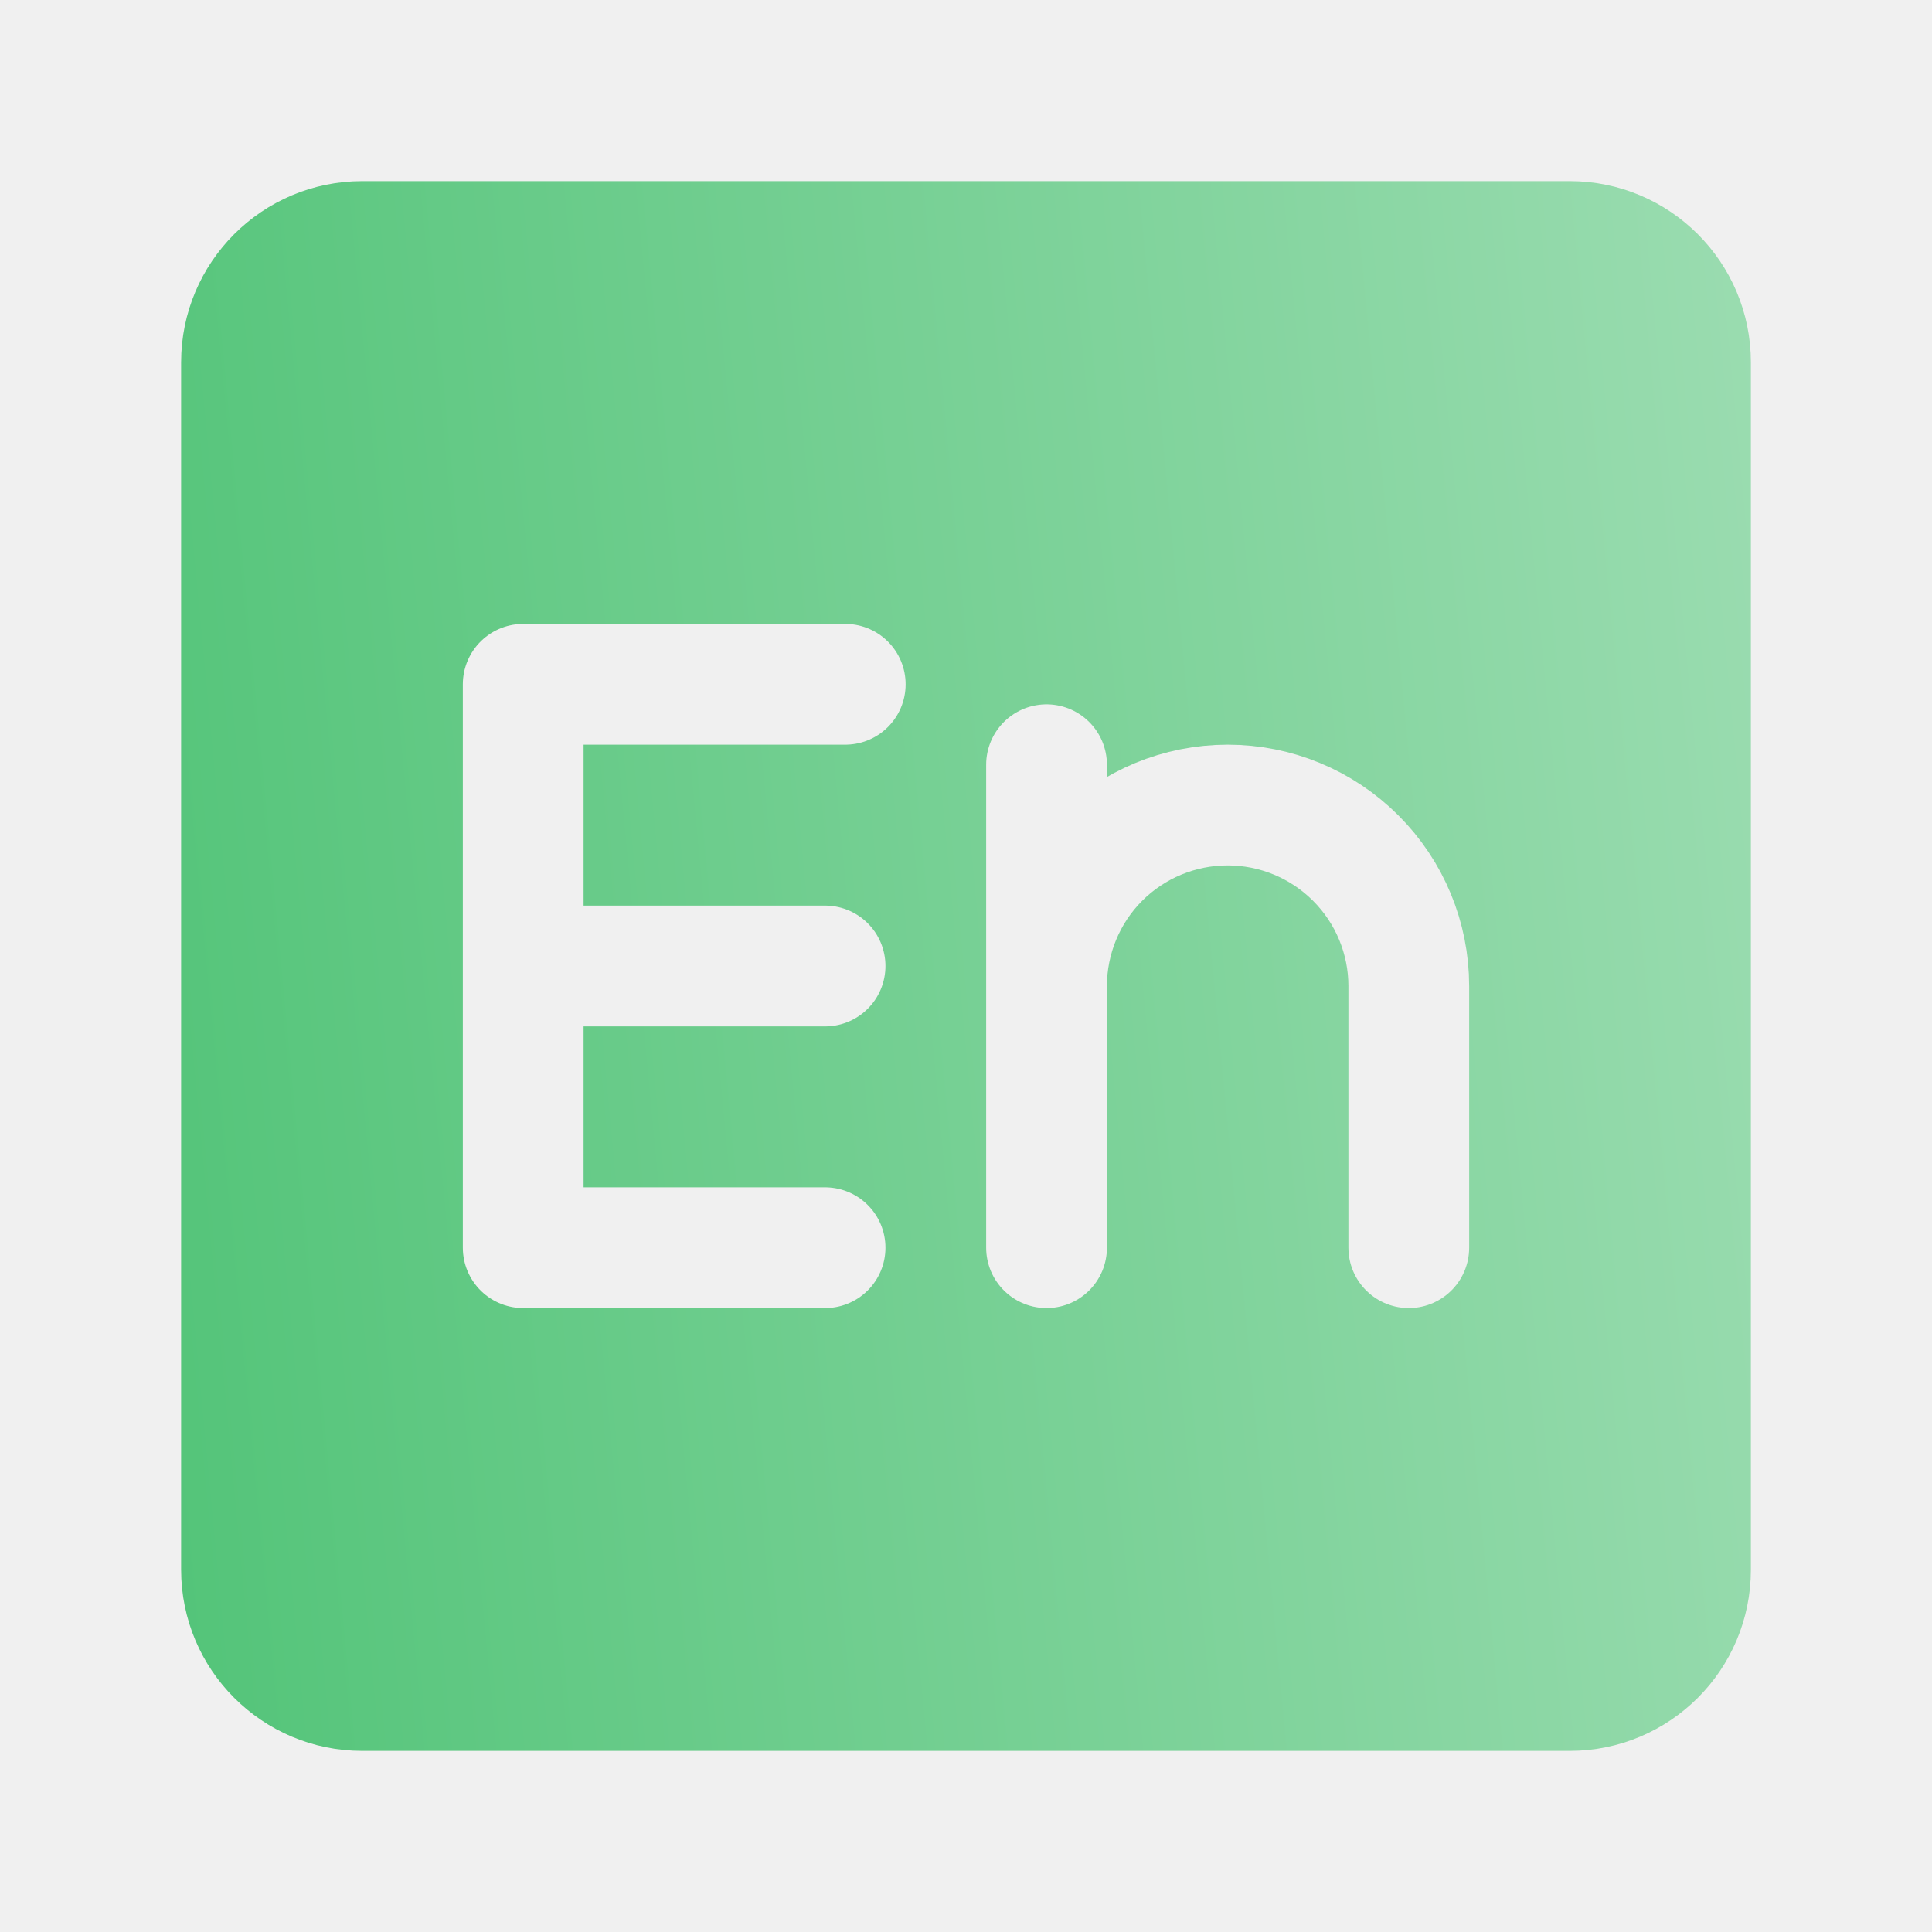
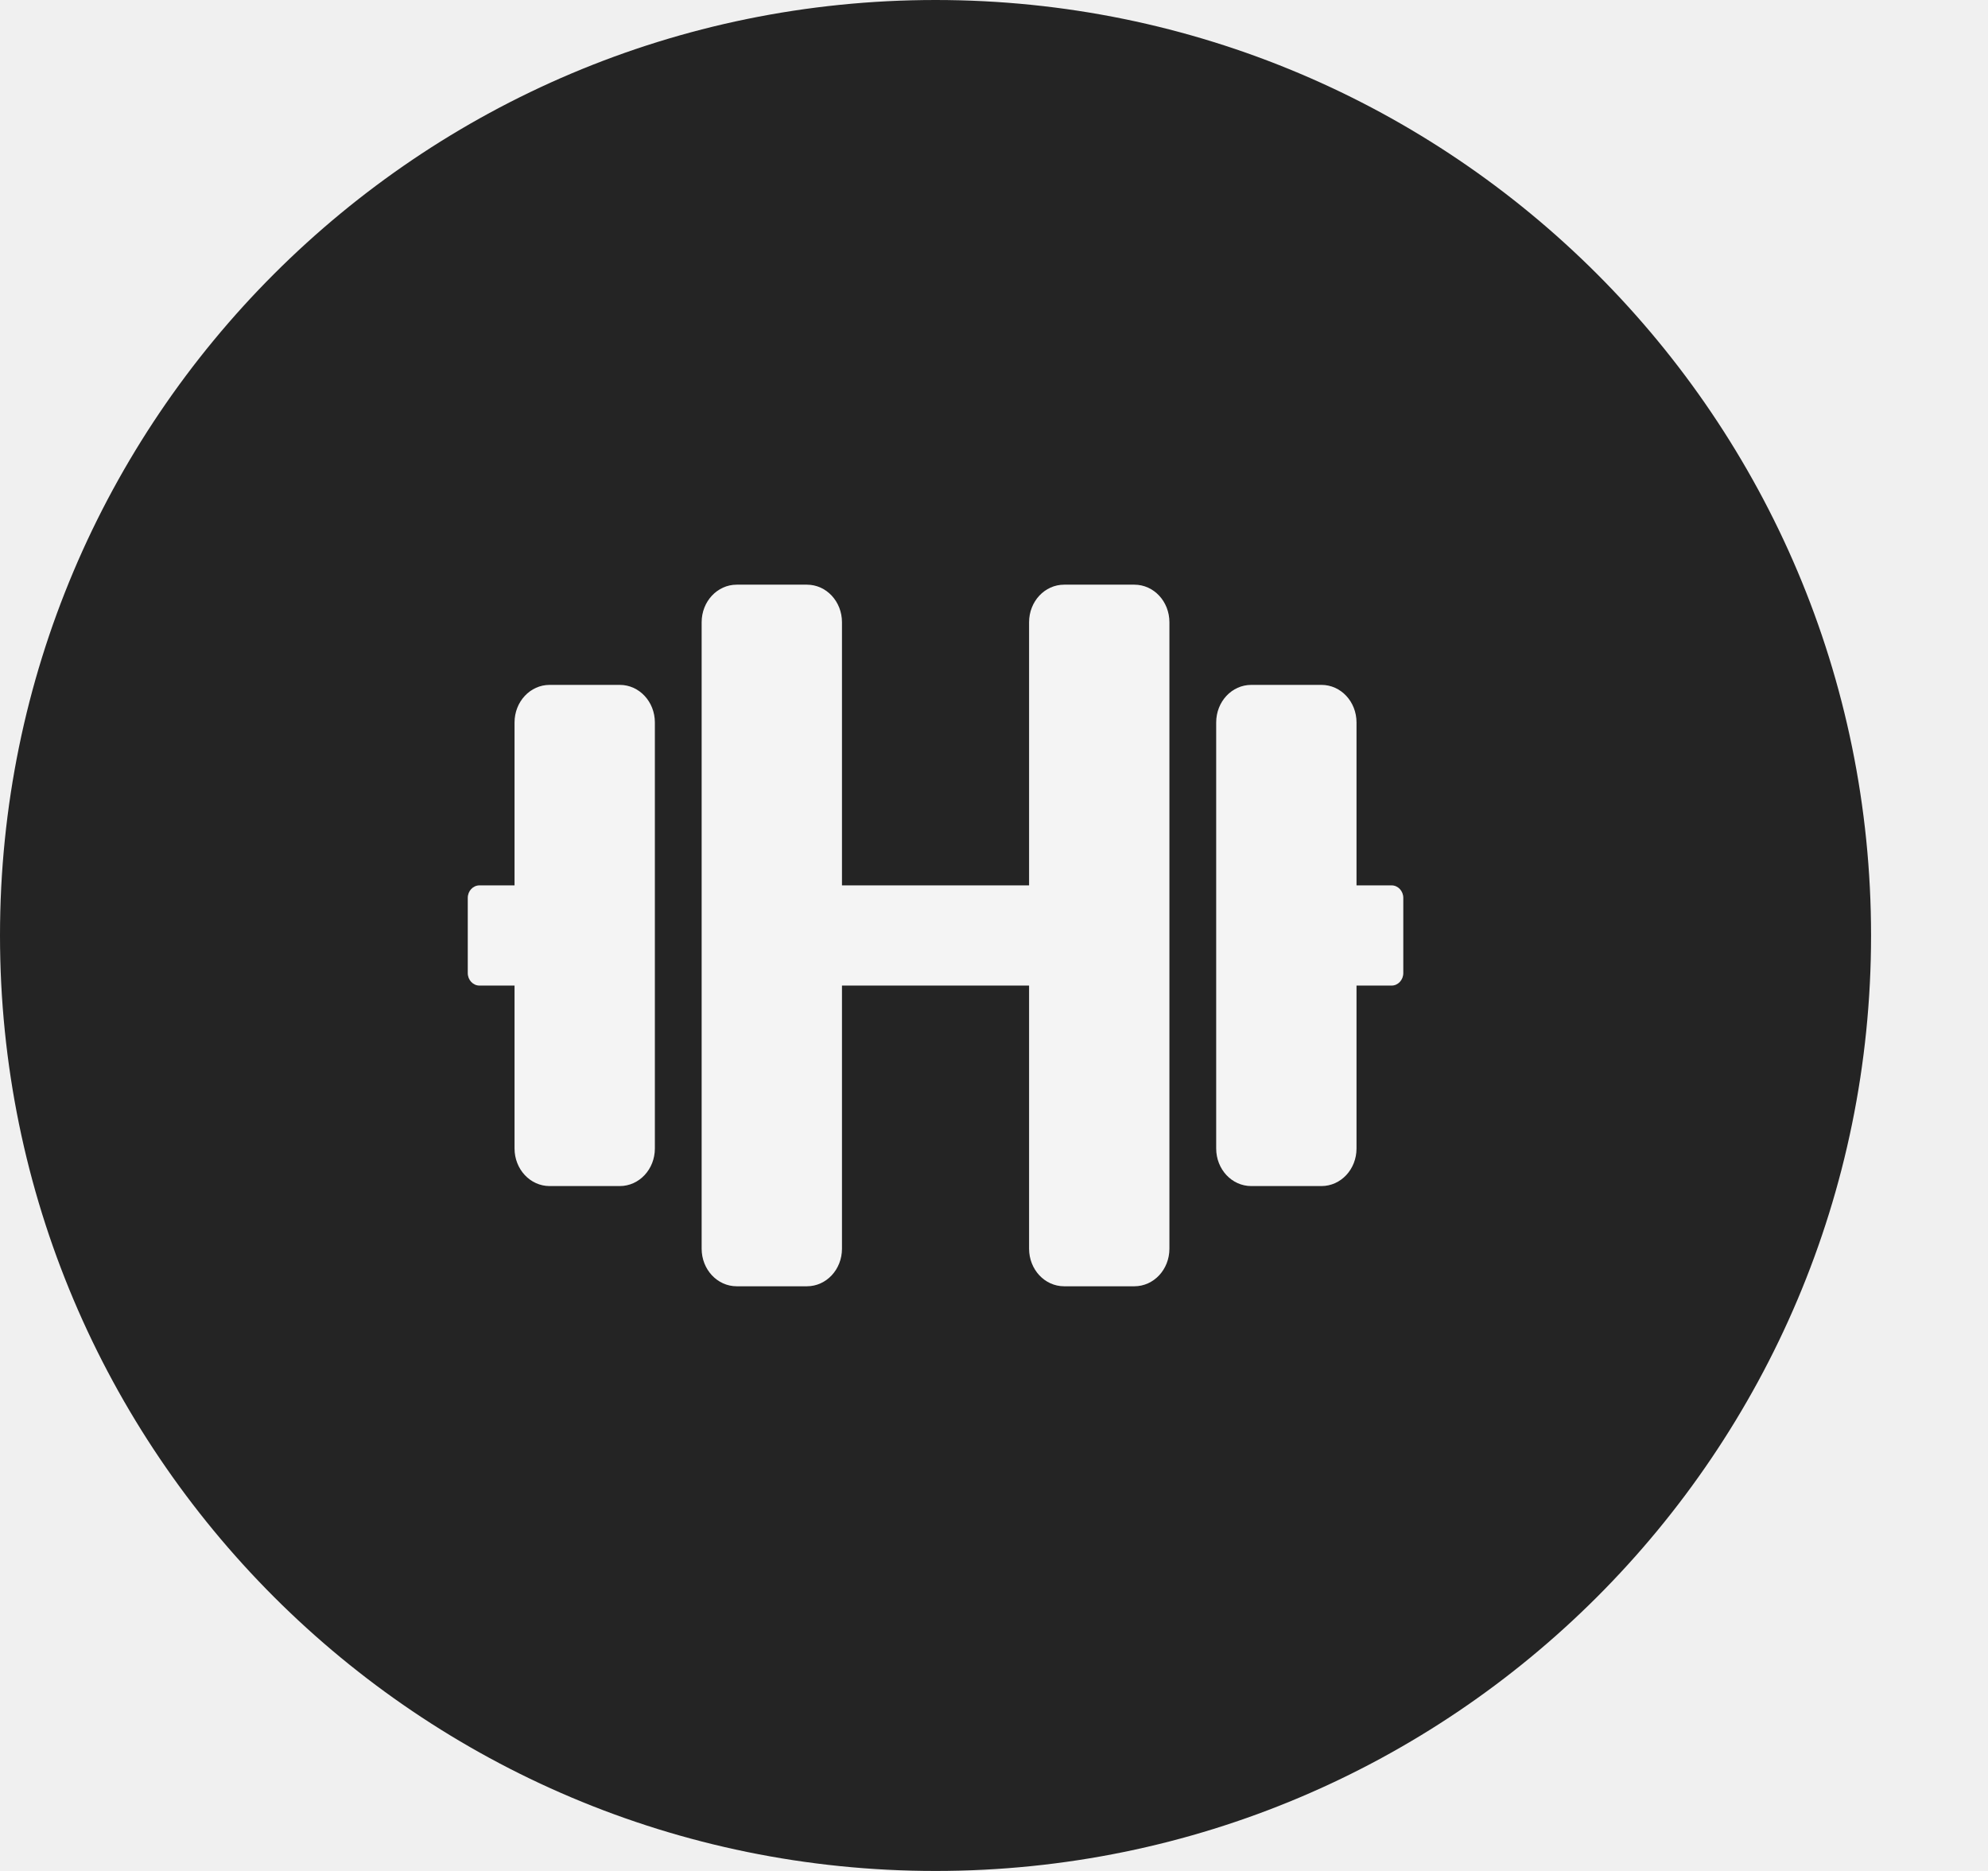
- <svg xmlns="http://www.w3.org/2000/svg" width="16" height="16" viewBox="0 0 16 16" fill="none">
-   <mask id="mask0_222_1409" style="mask-type:luminance" maskUnits="userSpaceOnUse" x="1" y="1" width="14" height="14">
-     <path d="M13 2H3C2.448 2 2 2.448 2 3V13C2 13.552 2.448 14 3 14H13C13.552 14 14 13.552 14 13V3C14 2.448 13.552 2 13 2Z" fill="white" stroke="white" stroke-linecap="round" stroke-linejoin="round" />
-     <path d="M7 5.667H4.333V10.333H6.833M4.333 8H6.833M8.667 6.333V10.333V8.167C8.667 7.769 8.825 7.387 9.106 7.106C9.387 6.825 9.769 6.667 10.167 6.667C10.565 6.667 10.946 6.825 11.227 7.106C11.509 7.387 11.667 7.769 11.667 8.167V10.333" stroke="black" stroke-linecap="round" stroke-linejoin="round" />
-   </mask>
-   <g mask="url(#mask0_222_1409)">
-     <path d="M0 0H16V16H0V0Z" fill="url(#paint0_linear_222_1409)" />
-   </g>
-   <defs>
-     <linearGradient id="paint0_linear_222_1409" x1="-0.427" y1="7.318" x2="21.965" y2="5.199" gradientUnits="userSpaceOnUse">
-       <stop stop-color="#4DC274" />
-       <stop offset="1" stop-color="#BEE8CC" />
-     </linearGradient>
-   </defs>
+ <svg xmlns="http://www.w3.org/2000/svg" width="34" height="32" viewBox="0 0 34 32" fill="none">
+   <circle cx="16" cy="16" r="16" fill="#242424" />
+   <path d="M10.6 11.714H9.4C9.068 11.714 8.8 12.001 8.8 12.357V15.143H8.2C8.09 15.143 8 15.239 8 15.357V16.643C8 16.761 8.09 16.857 8.2 16.857H8.8V19.643C8.8 19.999 9.068 20.286 9.4 20.286H10.6C10.932 20.286 11.2 19.999 11.2 19.643V12.357C11.2 12.001 10.932 11.714 10.6 11.714ZM23.8 15.143H23.2V12.357C23.2 12.001 22.933 11.714 22.6 11.714H21.4C21.067 11.714 20.8 12.001 20.8 12.357V19.643C20.8 19.999 21.067 20.286 21.4 20.286H22.6C22.933 20.286 23.2 19.999 23.2 19.643V16.857H23.8C23.91 16.857 24 16.761 24 16.643V15.357C24 15.239 23.91 15.143 23.8 15.143ZM19.4 10H18.2C17.867 10 17.6 10.287 17.6 10.643V15.143H14.4V10.643C14.4 10.287 14.133 10 13.8 10H12.6C12.268 10 12 10.287 12 10.643V21.357C12 21.713 12.268 22 12.6 22H13.8C14.133 22 14.4 21.713 14.4 21.357V16.857H17.6V21.357C17.6 21.713 17.867 22 18.2 22H19.4C19.733 22 20 21.713 20 21.357V10.643C20 10.287 19.733 10 19.4 10Z" fill="#F4F4F4" />
</svg>
